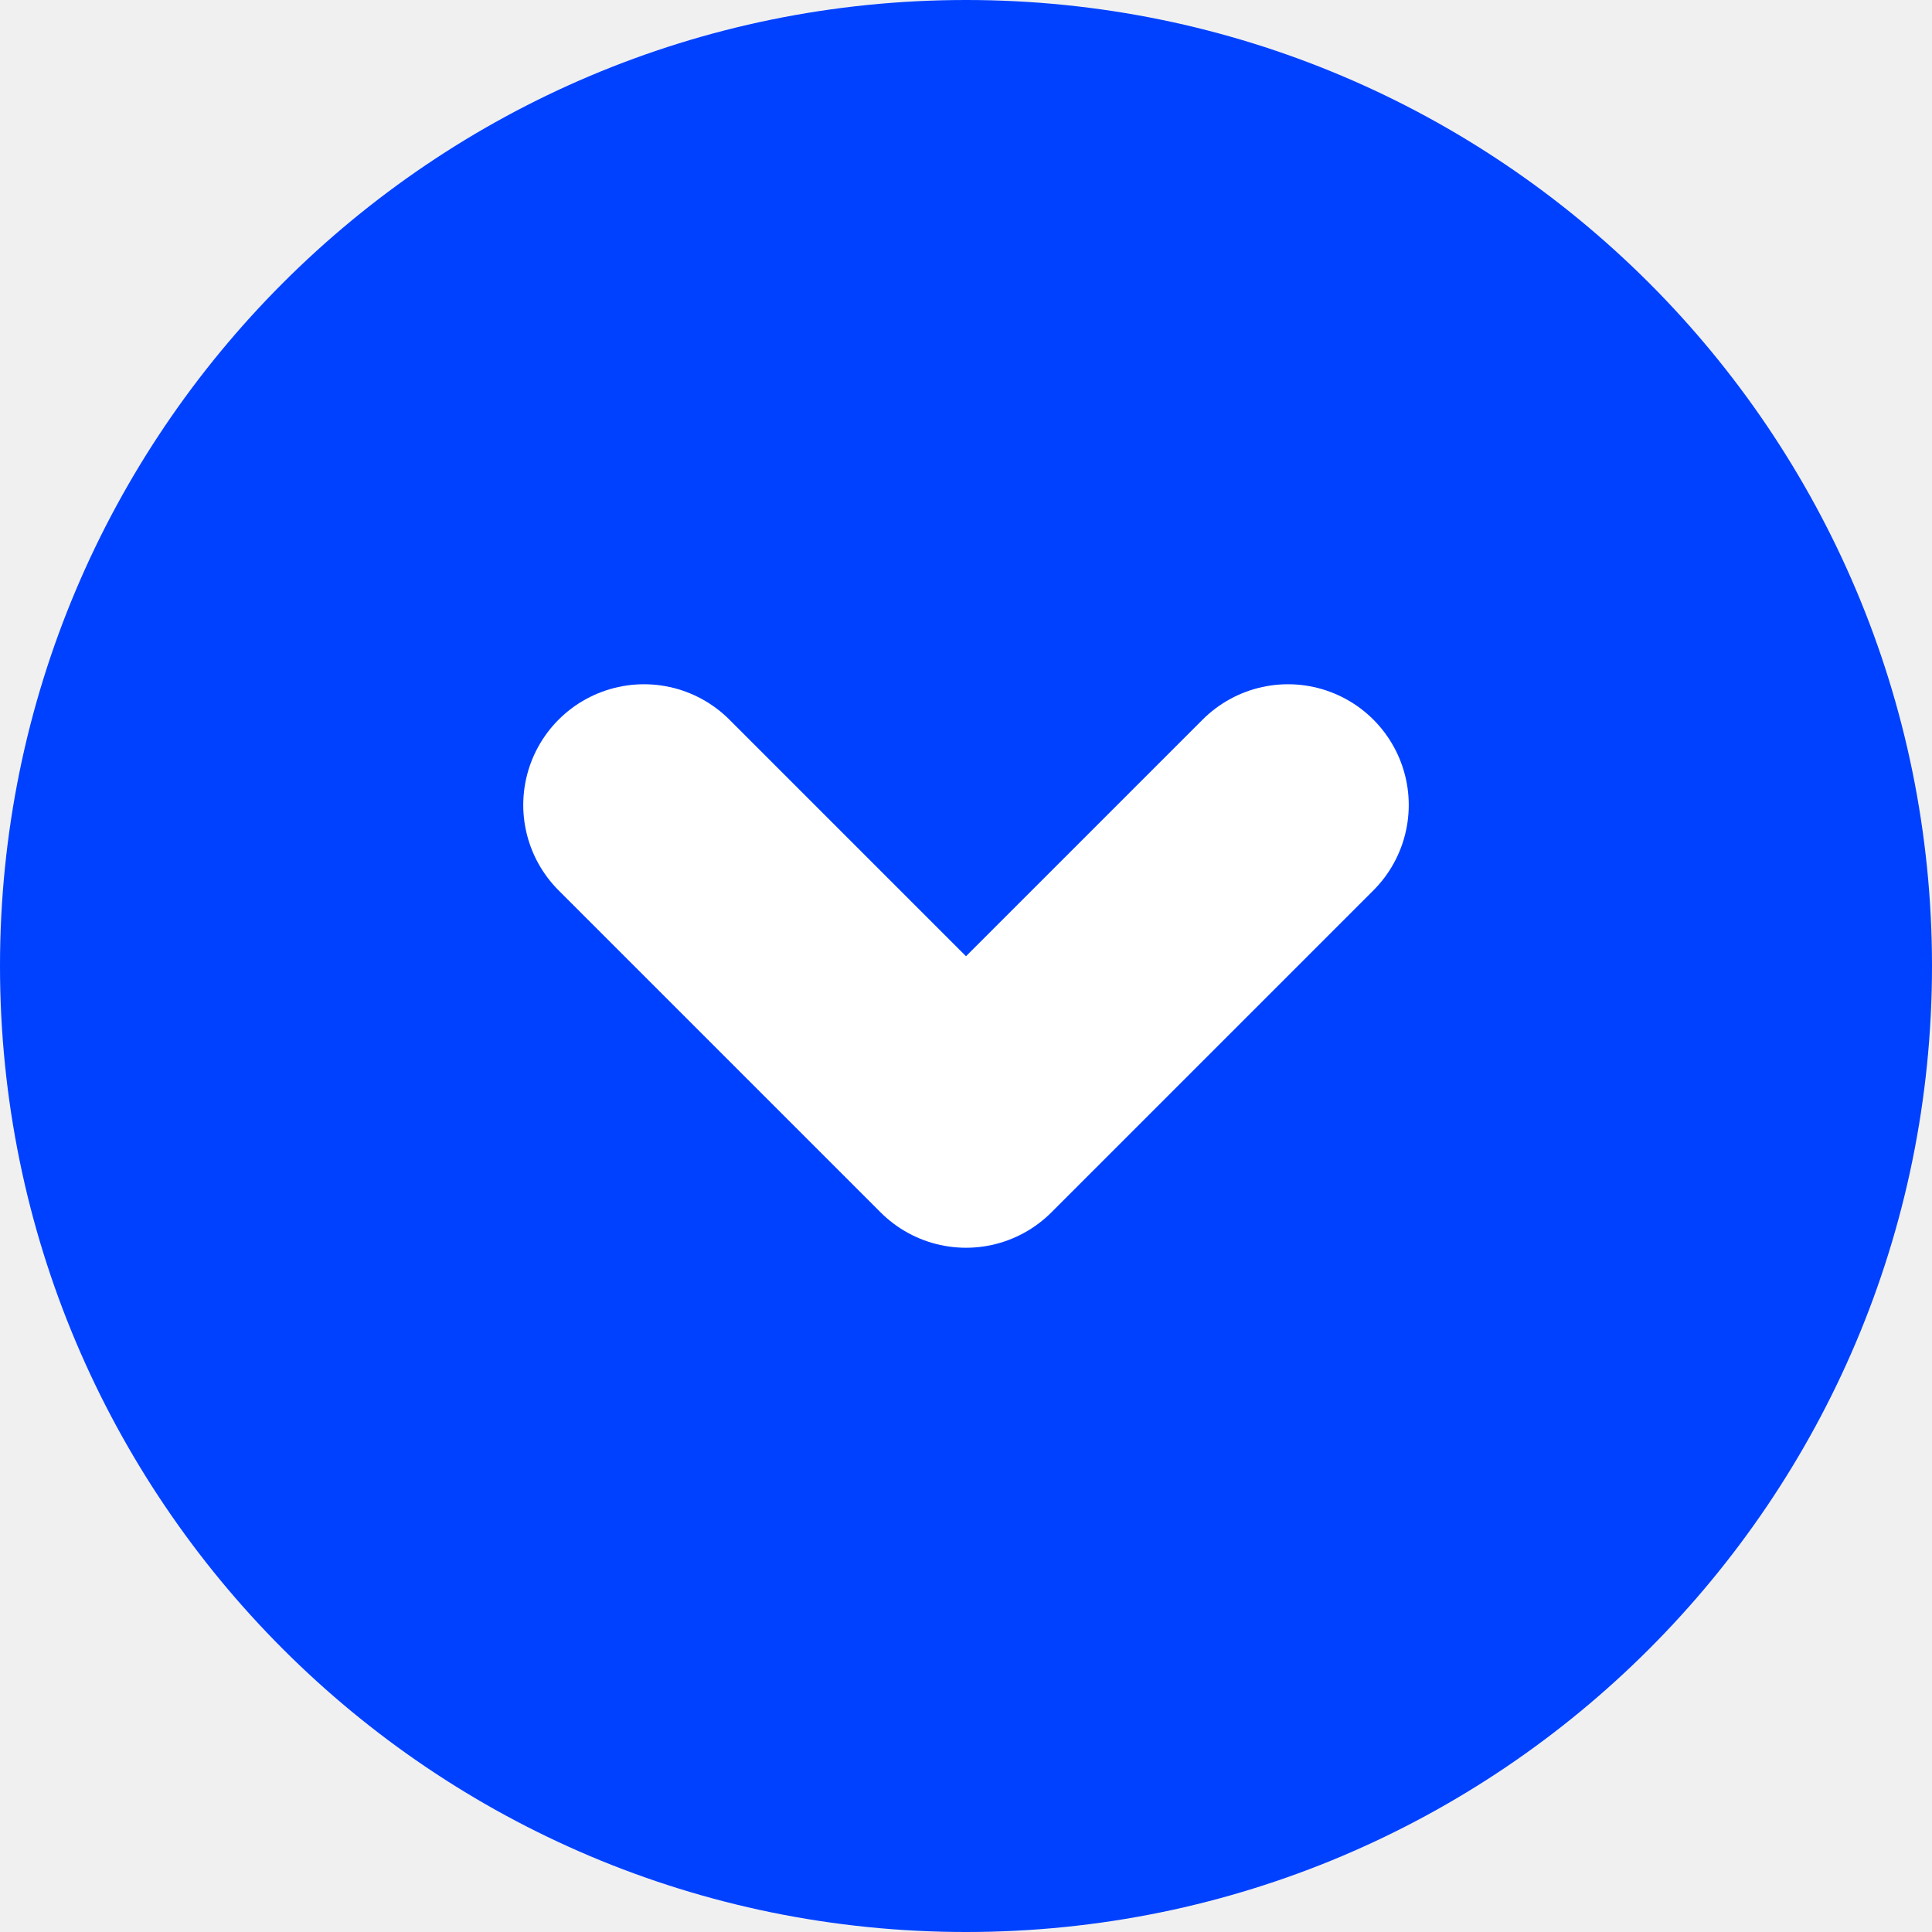
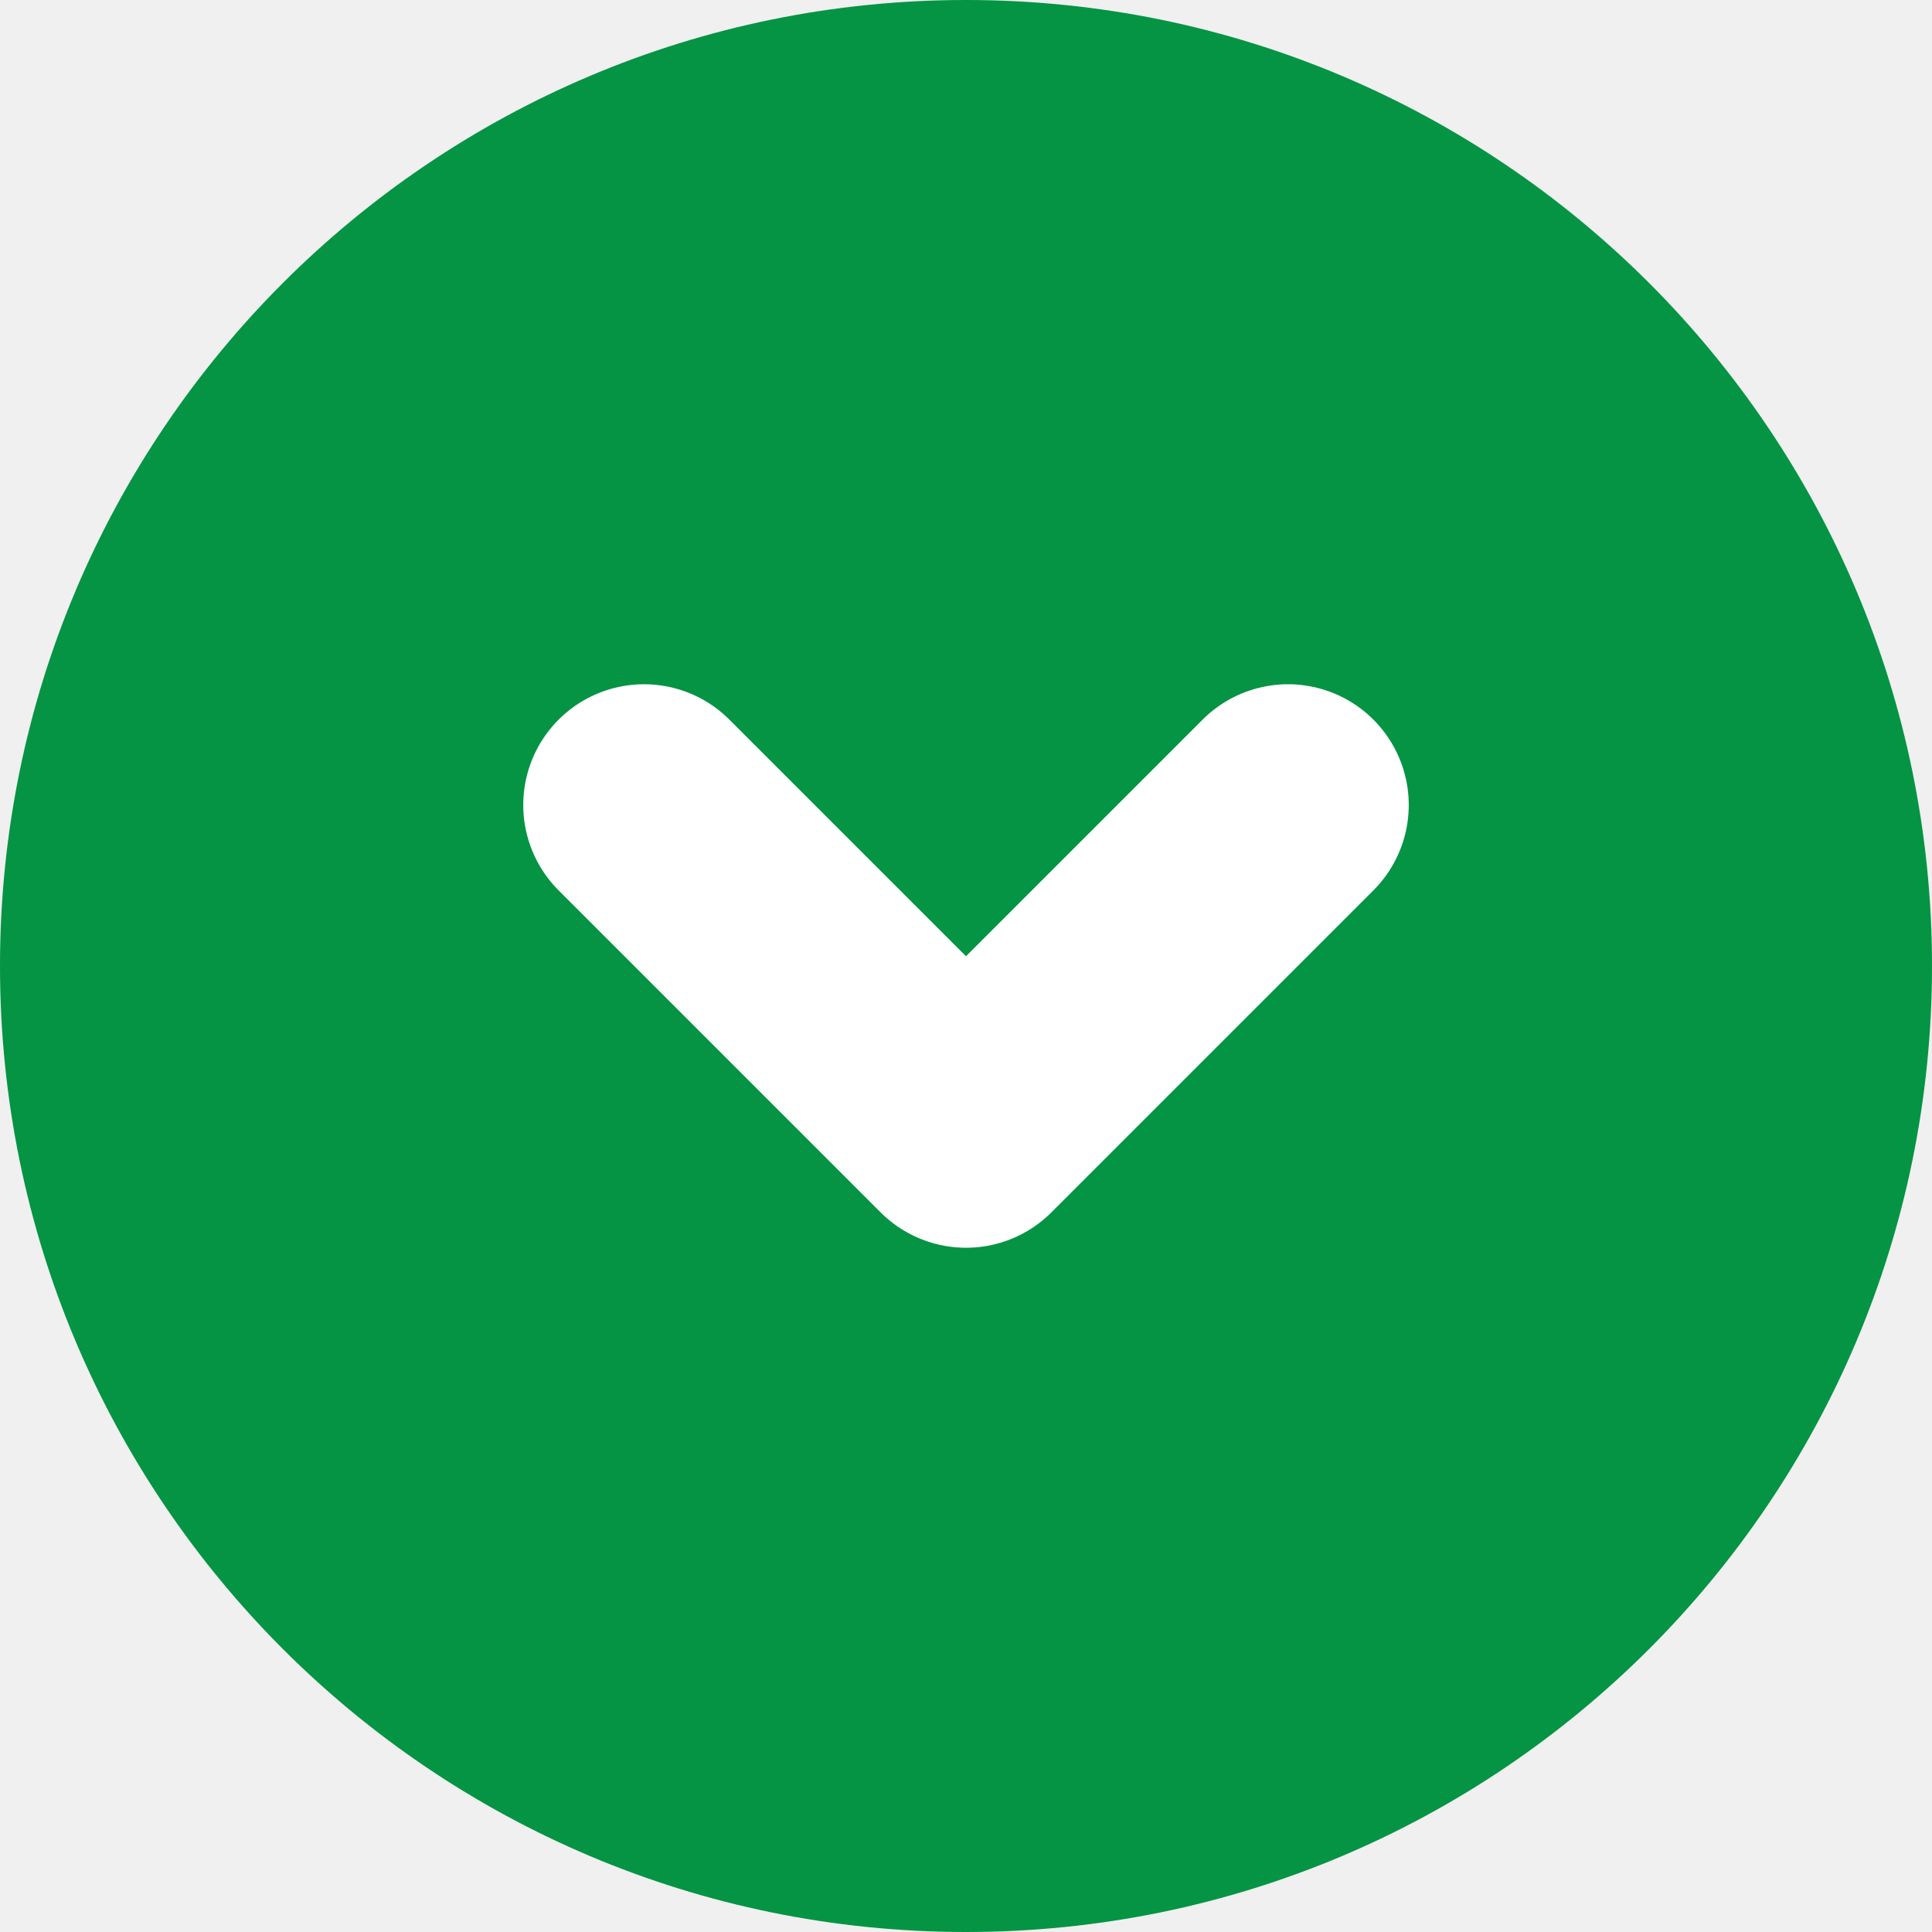
<svg xmlns="http://www.w3.org/2000/svg" width="24px" height="24px" viewBox="0 0 24 24" version="1.1">
  <defs />
  <g id="Accordion-Arrow-Down" stroke="none" stroke-width="1" fill="none" fill-rule="evenodd">
-     <rect id="Rectangle-2" fill="#0041FF" x="0" y="0" width="24" height="24" rx="12" />
+     <rect id="Rectangle-2" fill="#049444" x="0" y="0" width="24" height="24" rx="12" />
    <polyline id="Path-3" stroke="#FFFFFF" stroke-width="3" stroke-linecap="round" stroke-linejoin="round" transform="translate(12, 12) scale(-1, -1) rotate(-90) translate(-12, -12) " points="10 8 14 12 10 16" />
  </g>
</svg>
